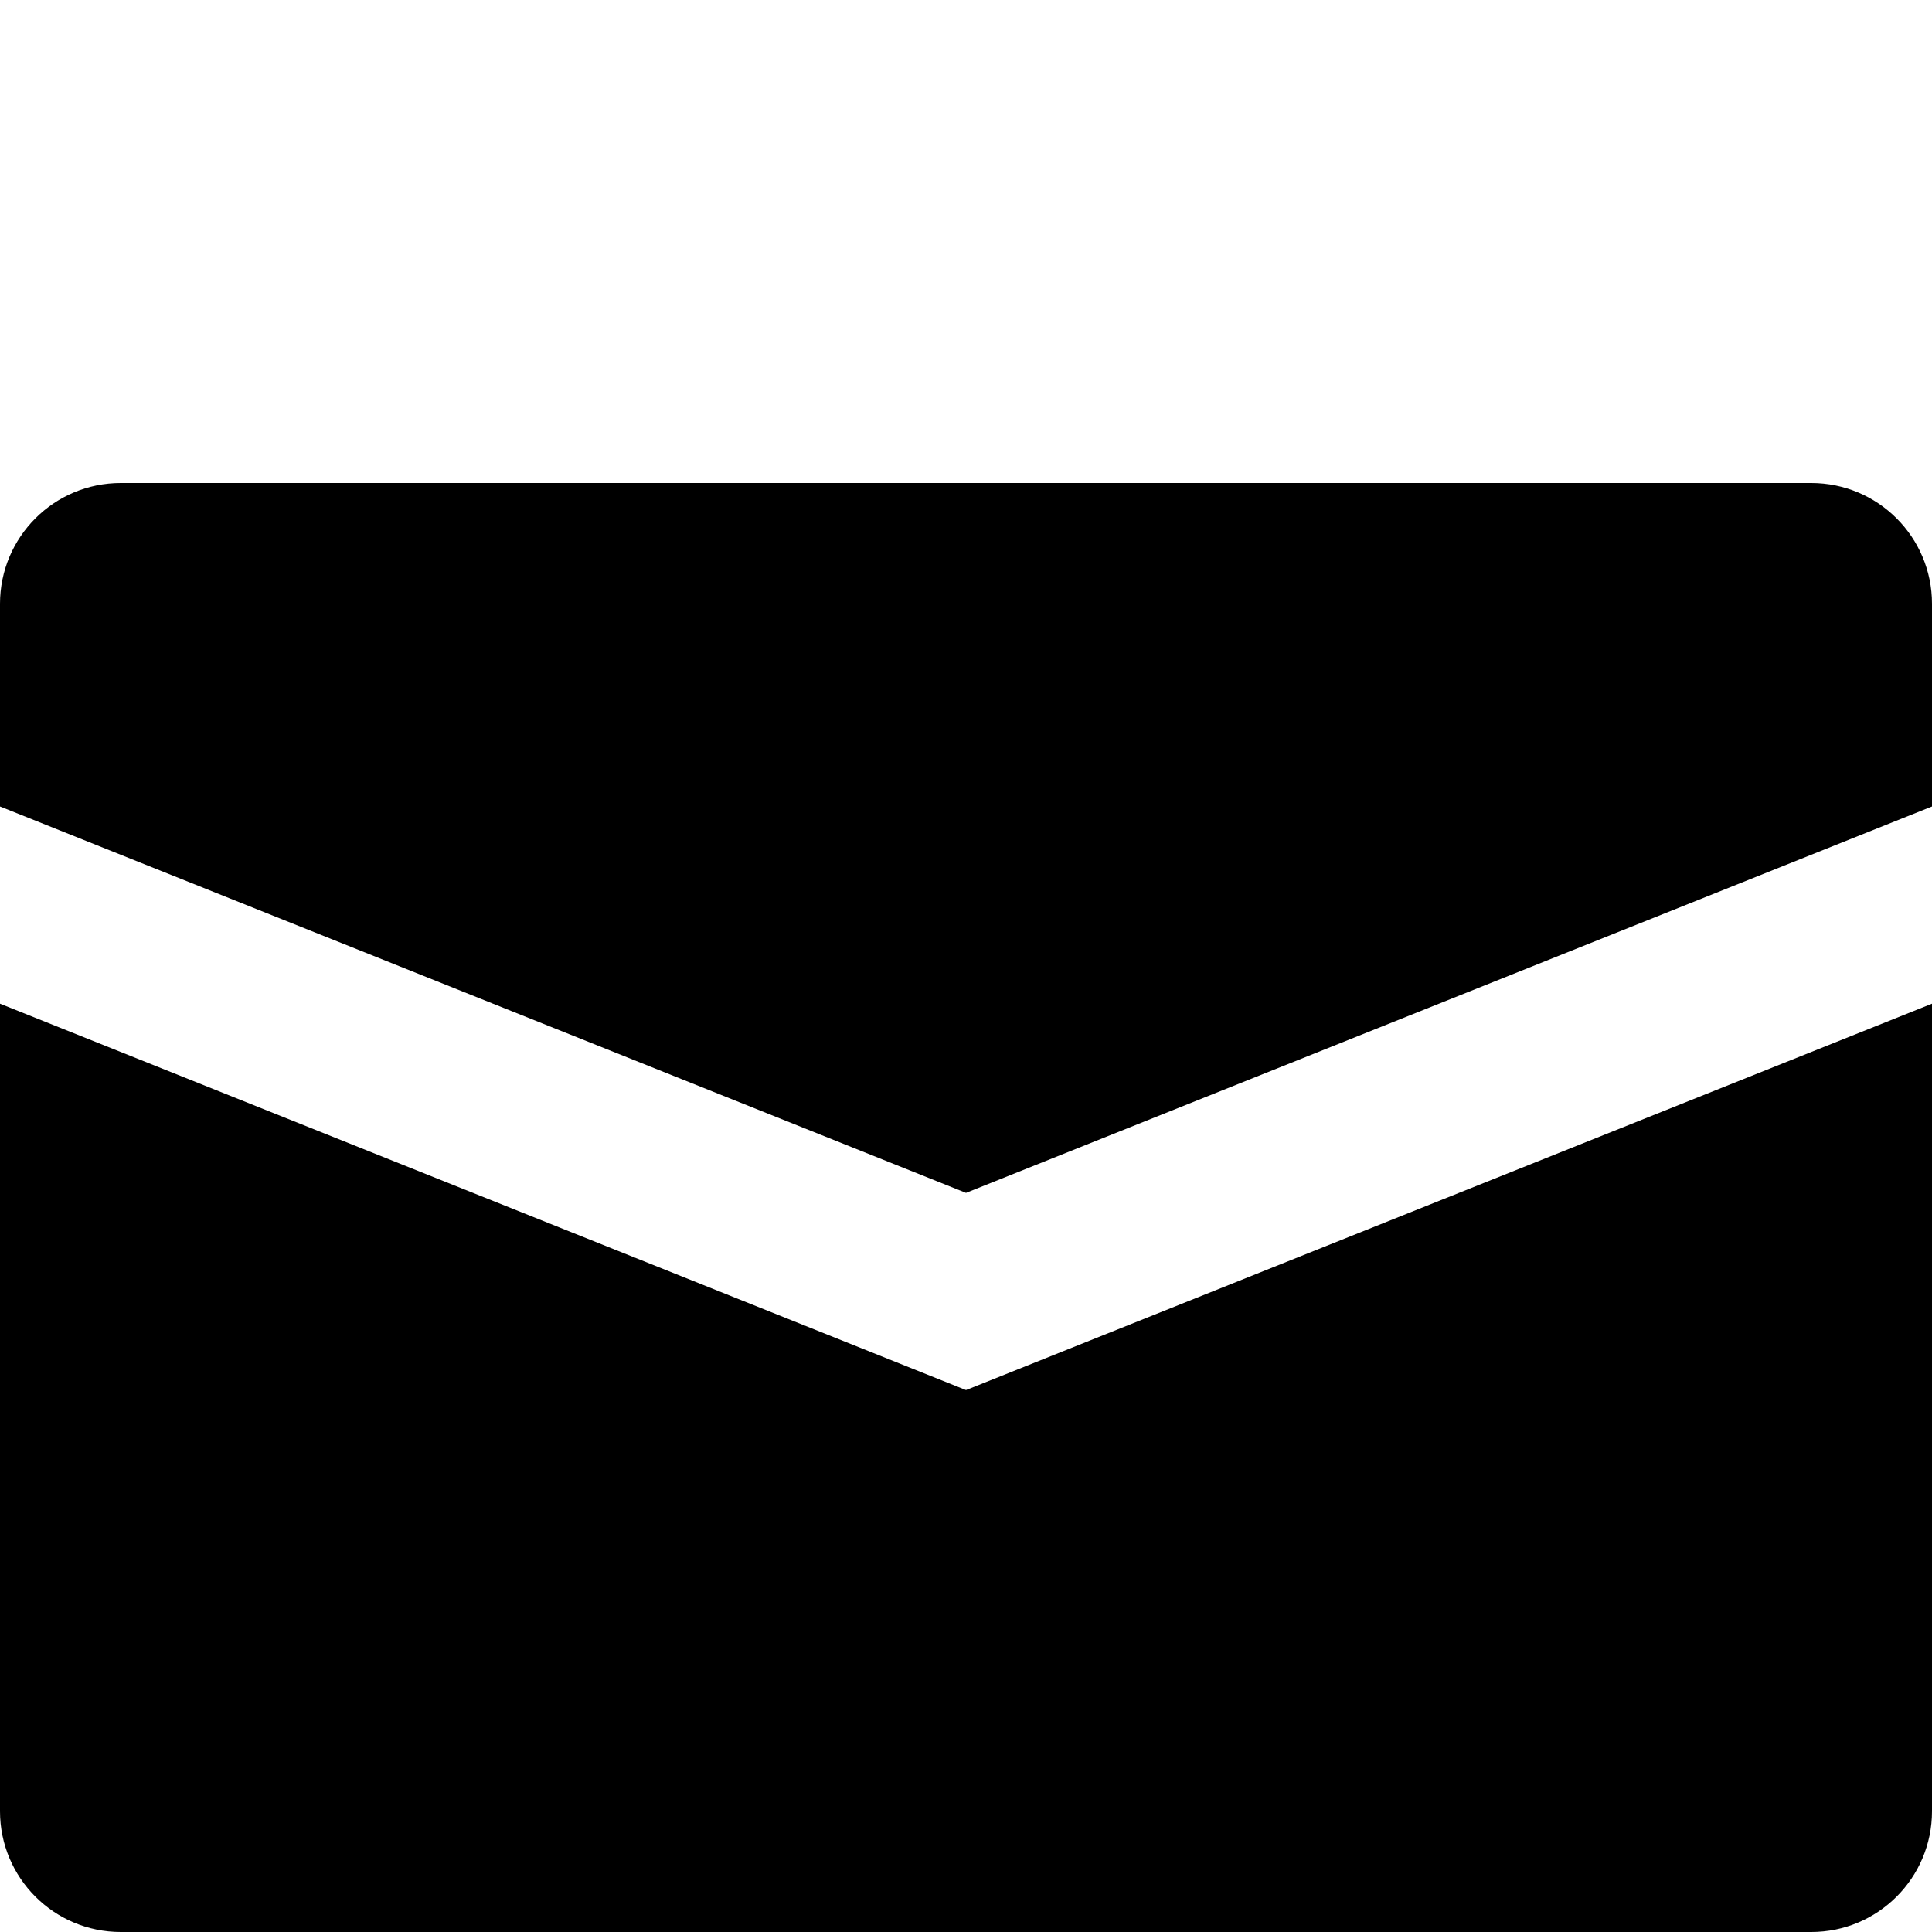
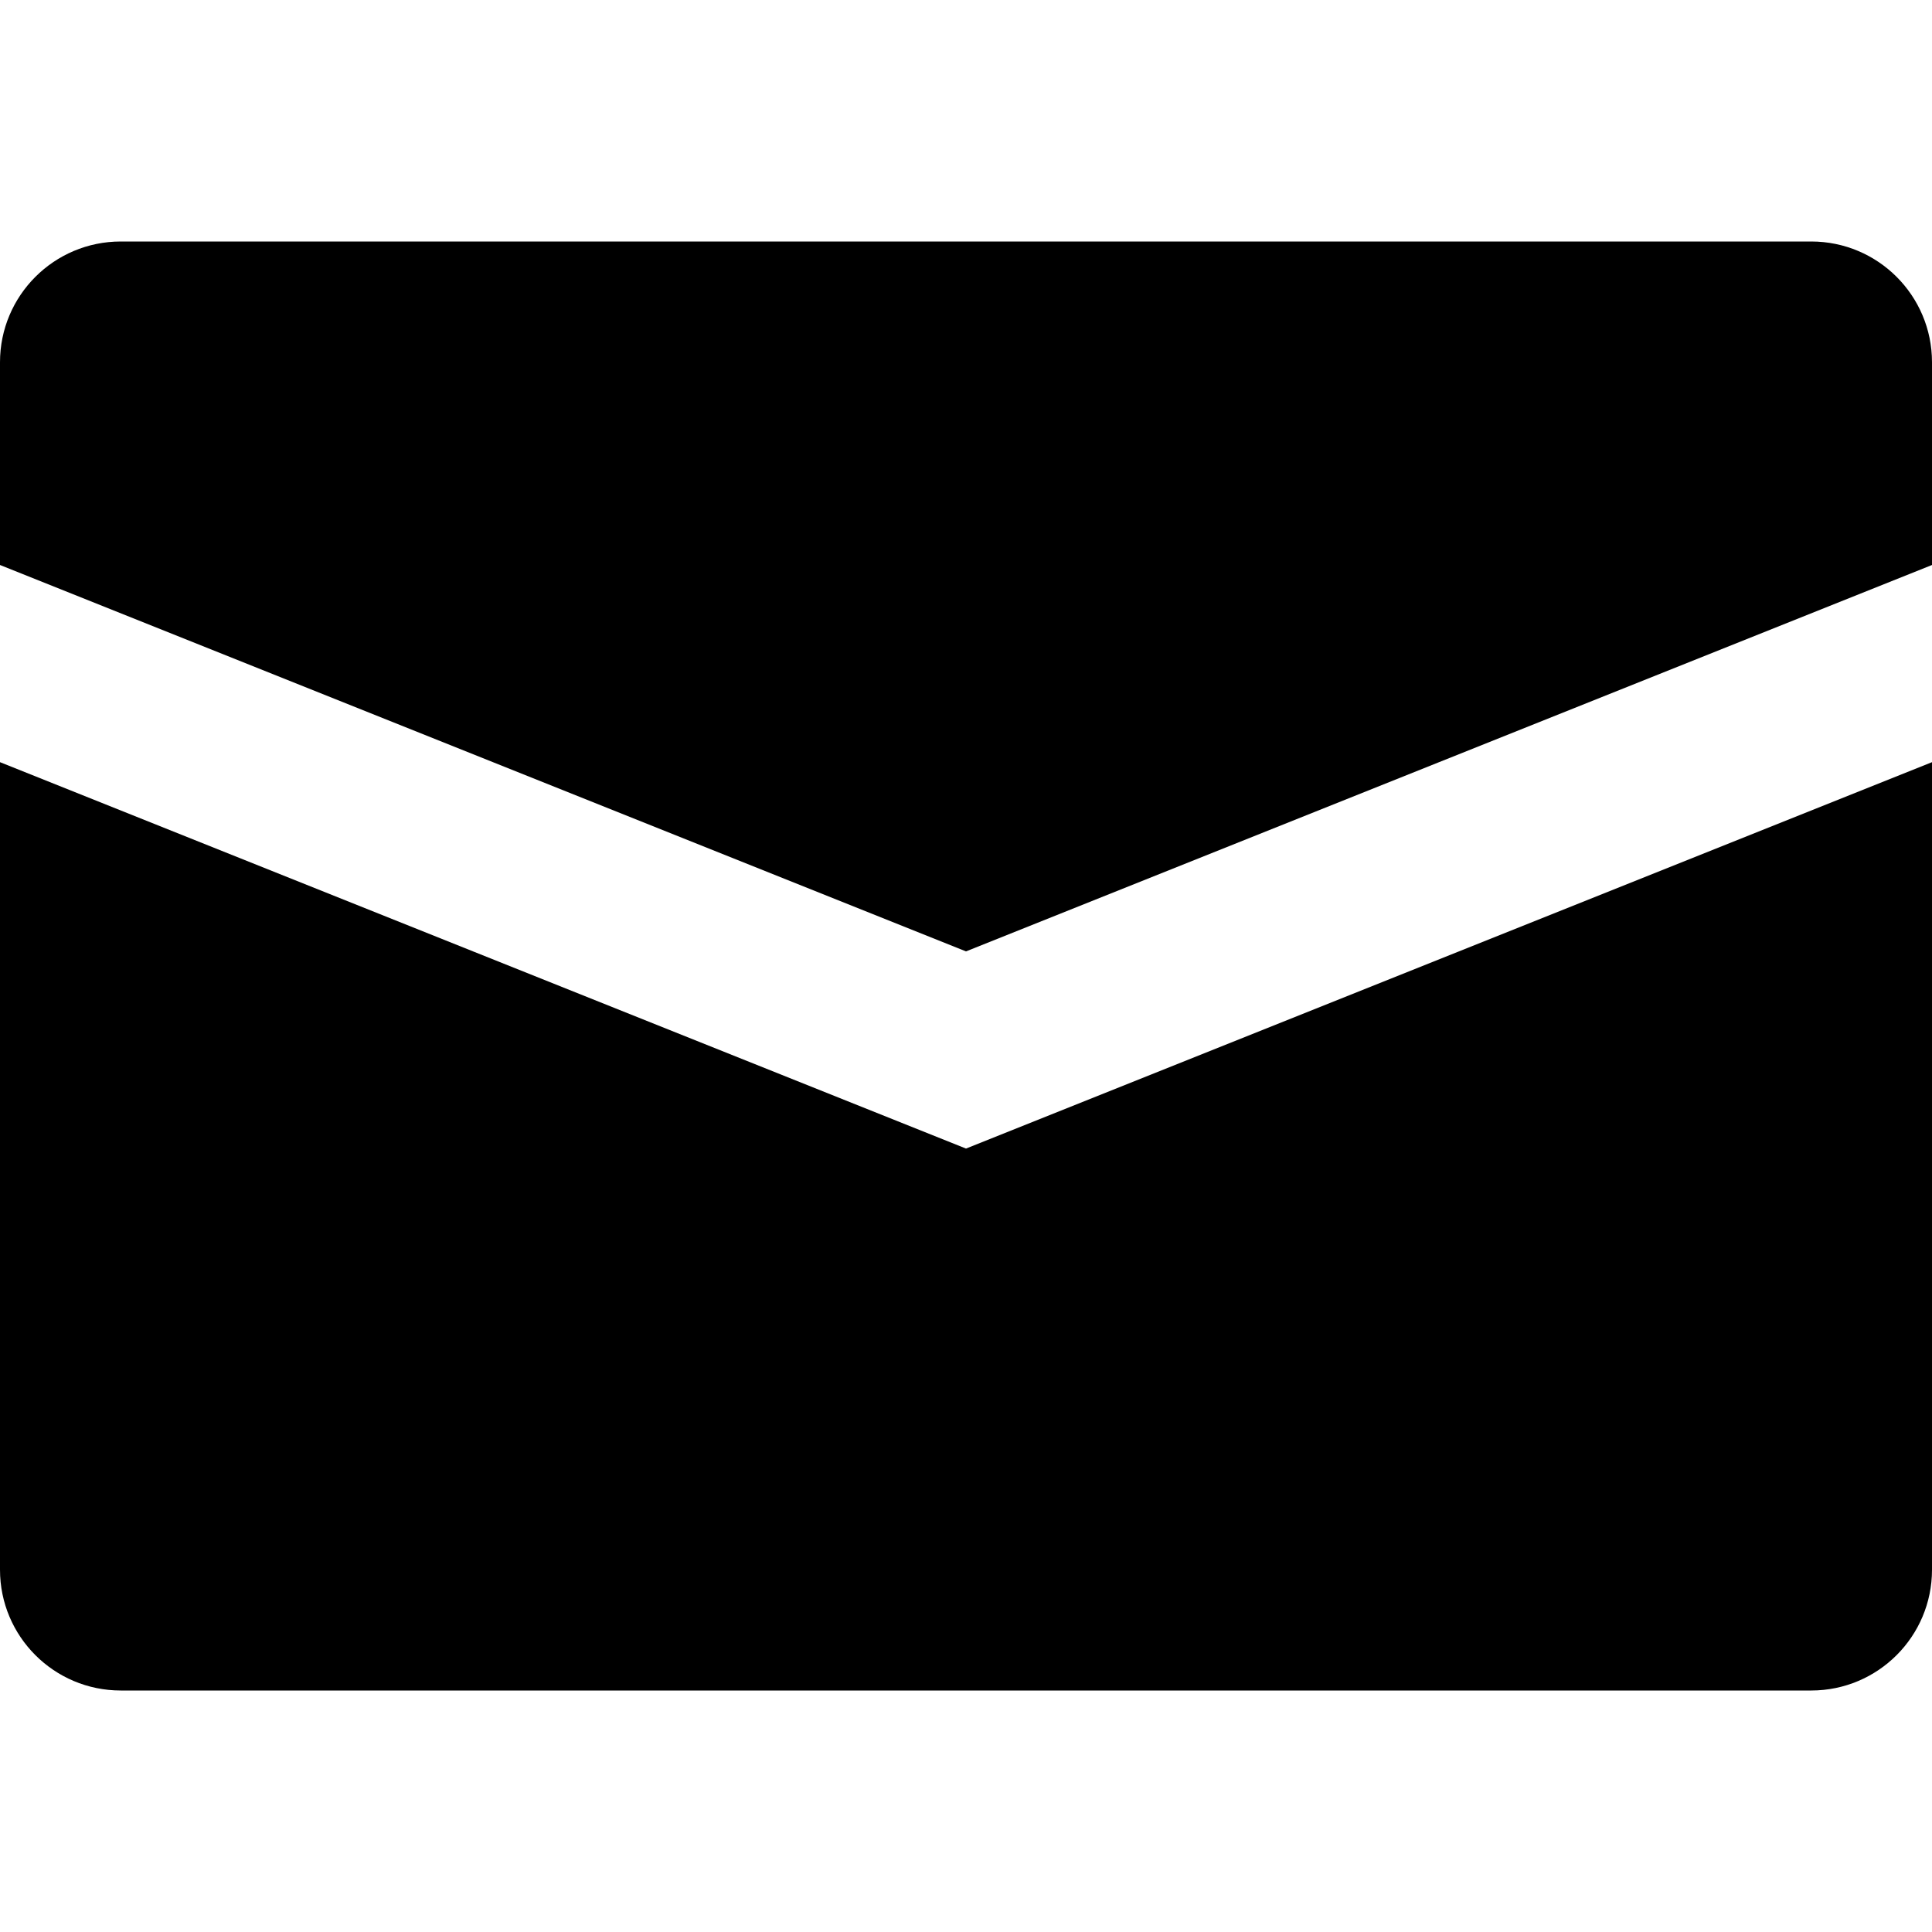
- <svg xmlns="http://www.w3.org/2000/svg" viewBox="0 0 32 32" fill="currentColor" class="iconset-icon_mail">
-   <path d="M30 8H2a2 2 0 0 0-2 2v3.358l16 6.4 16-6.4V10a2 2 0 0 0-2-2zM0 16.624V30a2 2 0 0 0 2 2h28a2 2 0 0 0 2-2V16.624l-16 6.4-16-6.4z" />
+ <svg xmlns="http://www.w3.org/2000/svg" fill="currentColor" viewBox="0 0 32 32" class="iconset-icon_mail">
+   <path d="M30 4H2a2 2 0 0 0-2 2v3.358l16 6.4 16-6.4V6a2 2 0 0 0-2-2zM0 12.624V26a2 2 0 0 0 2 2h28a2 2 0 0 0 2-2V12.624l-16 6.4z" />
</svg>
